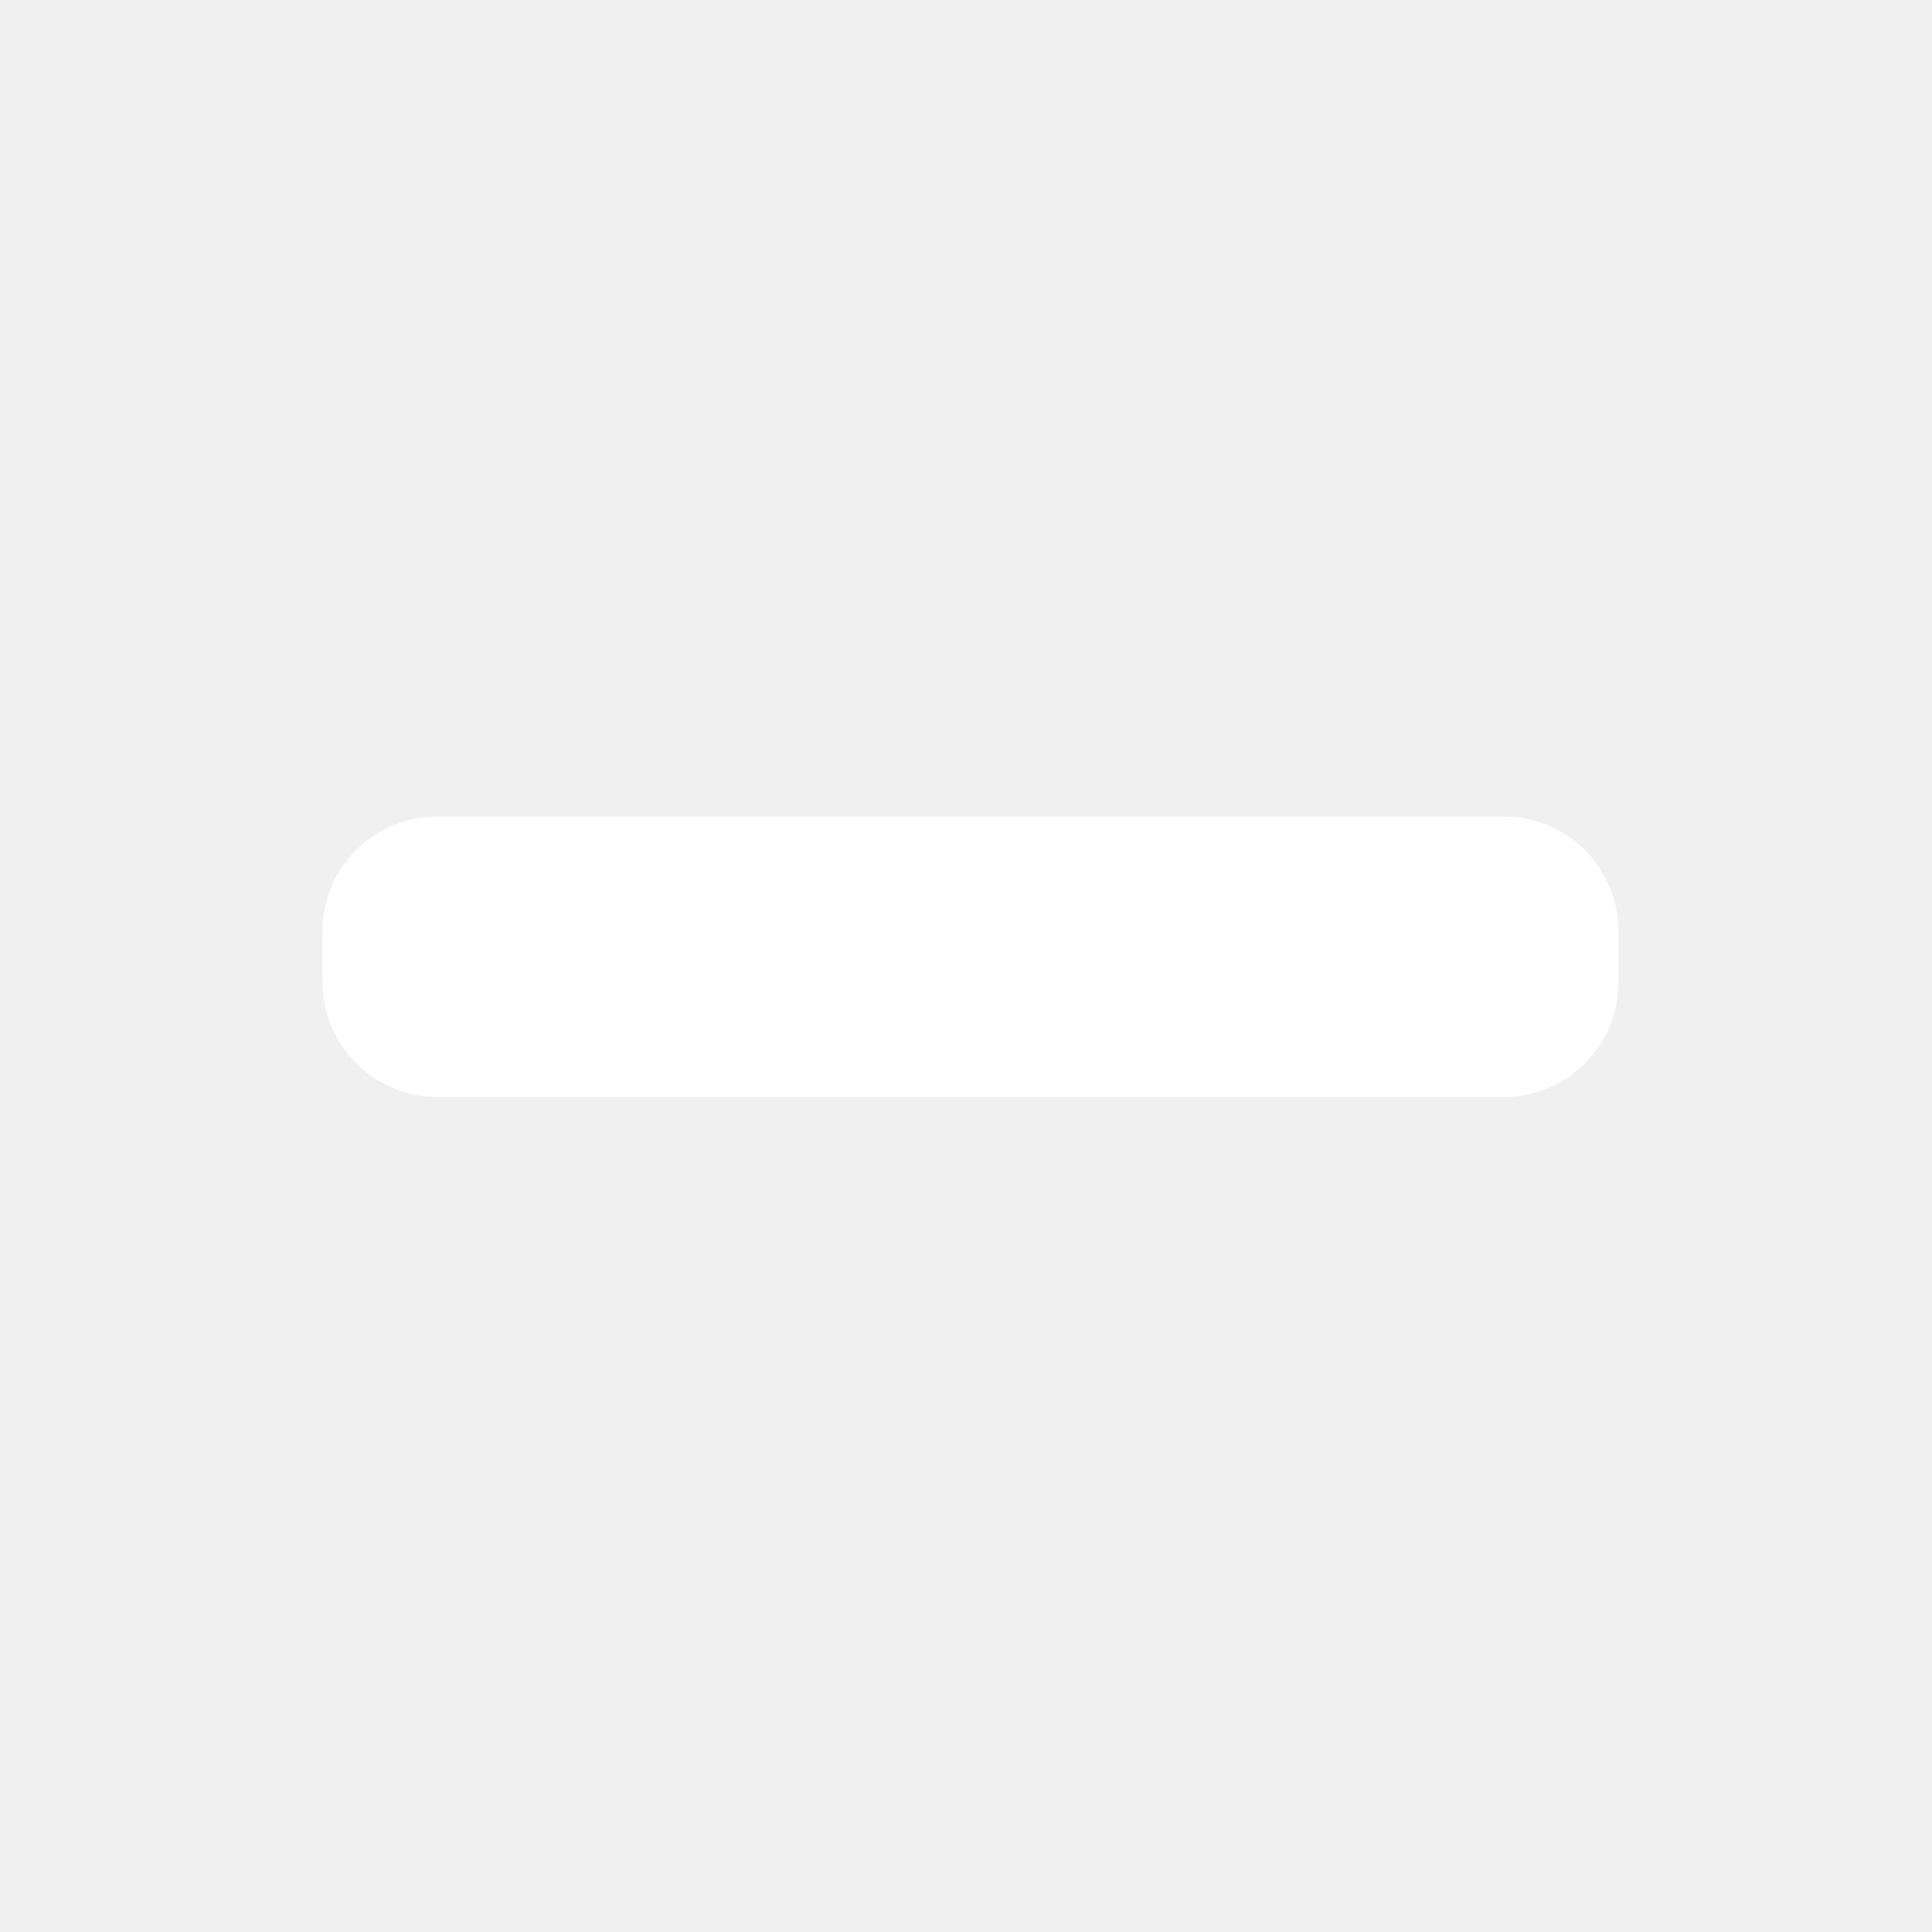
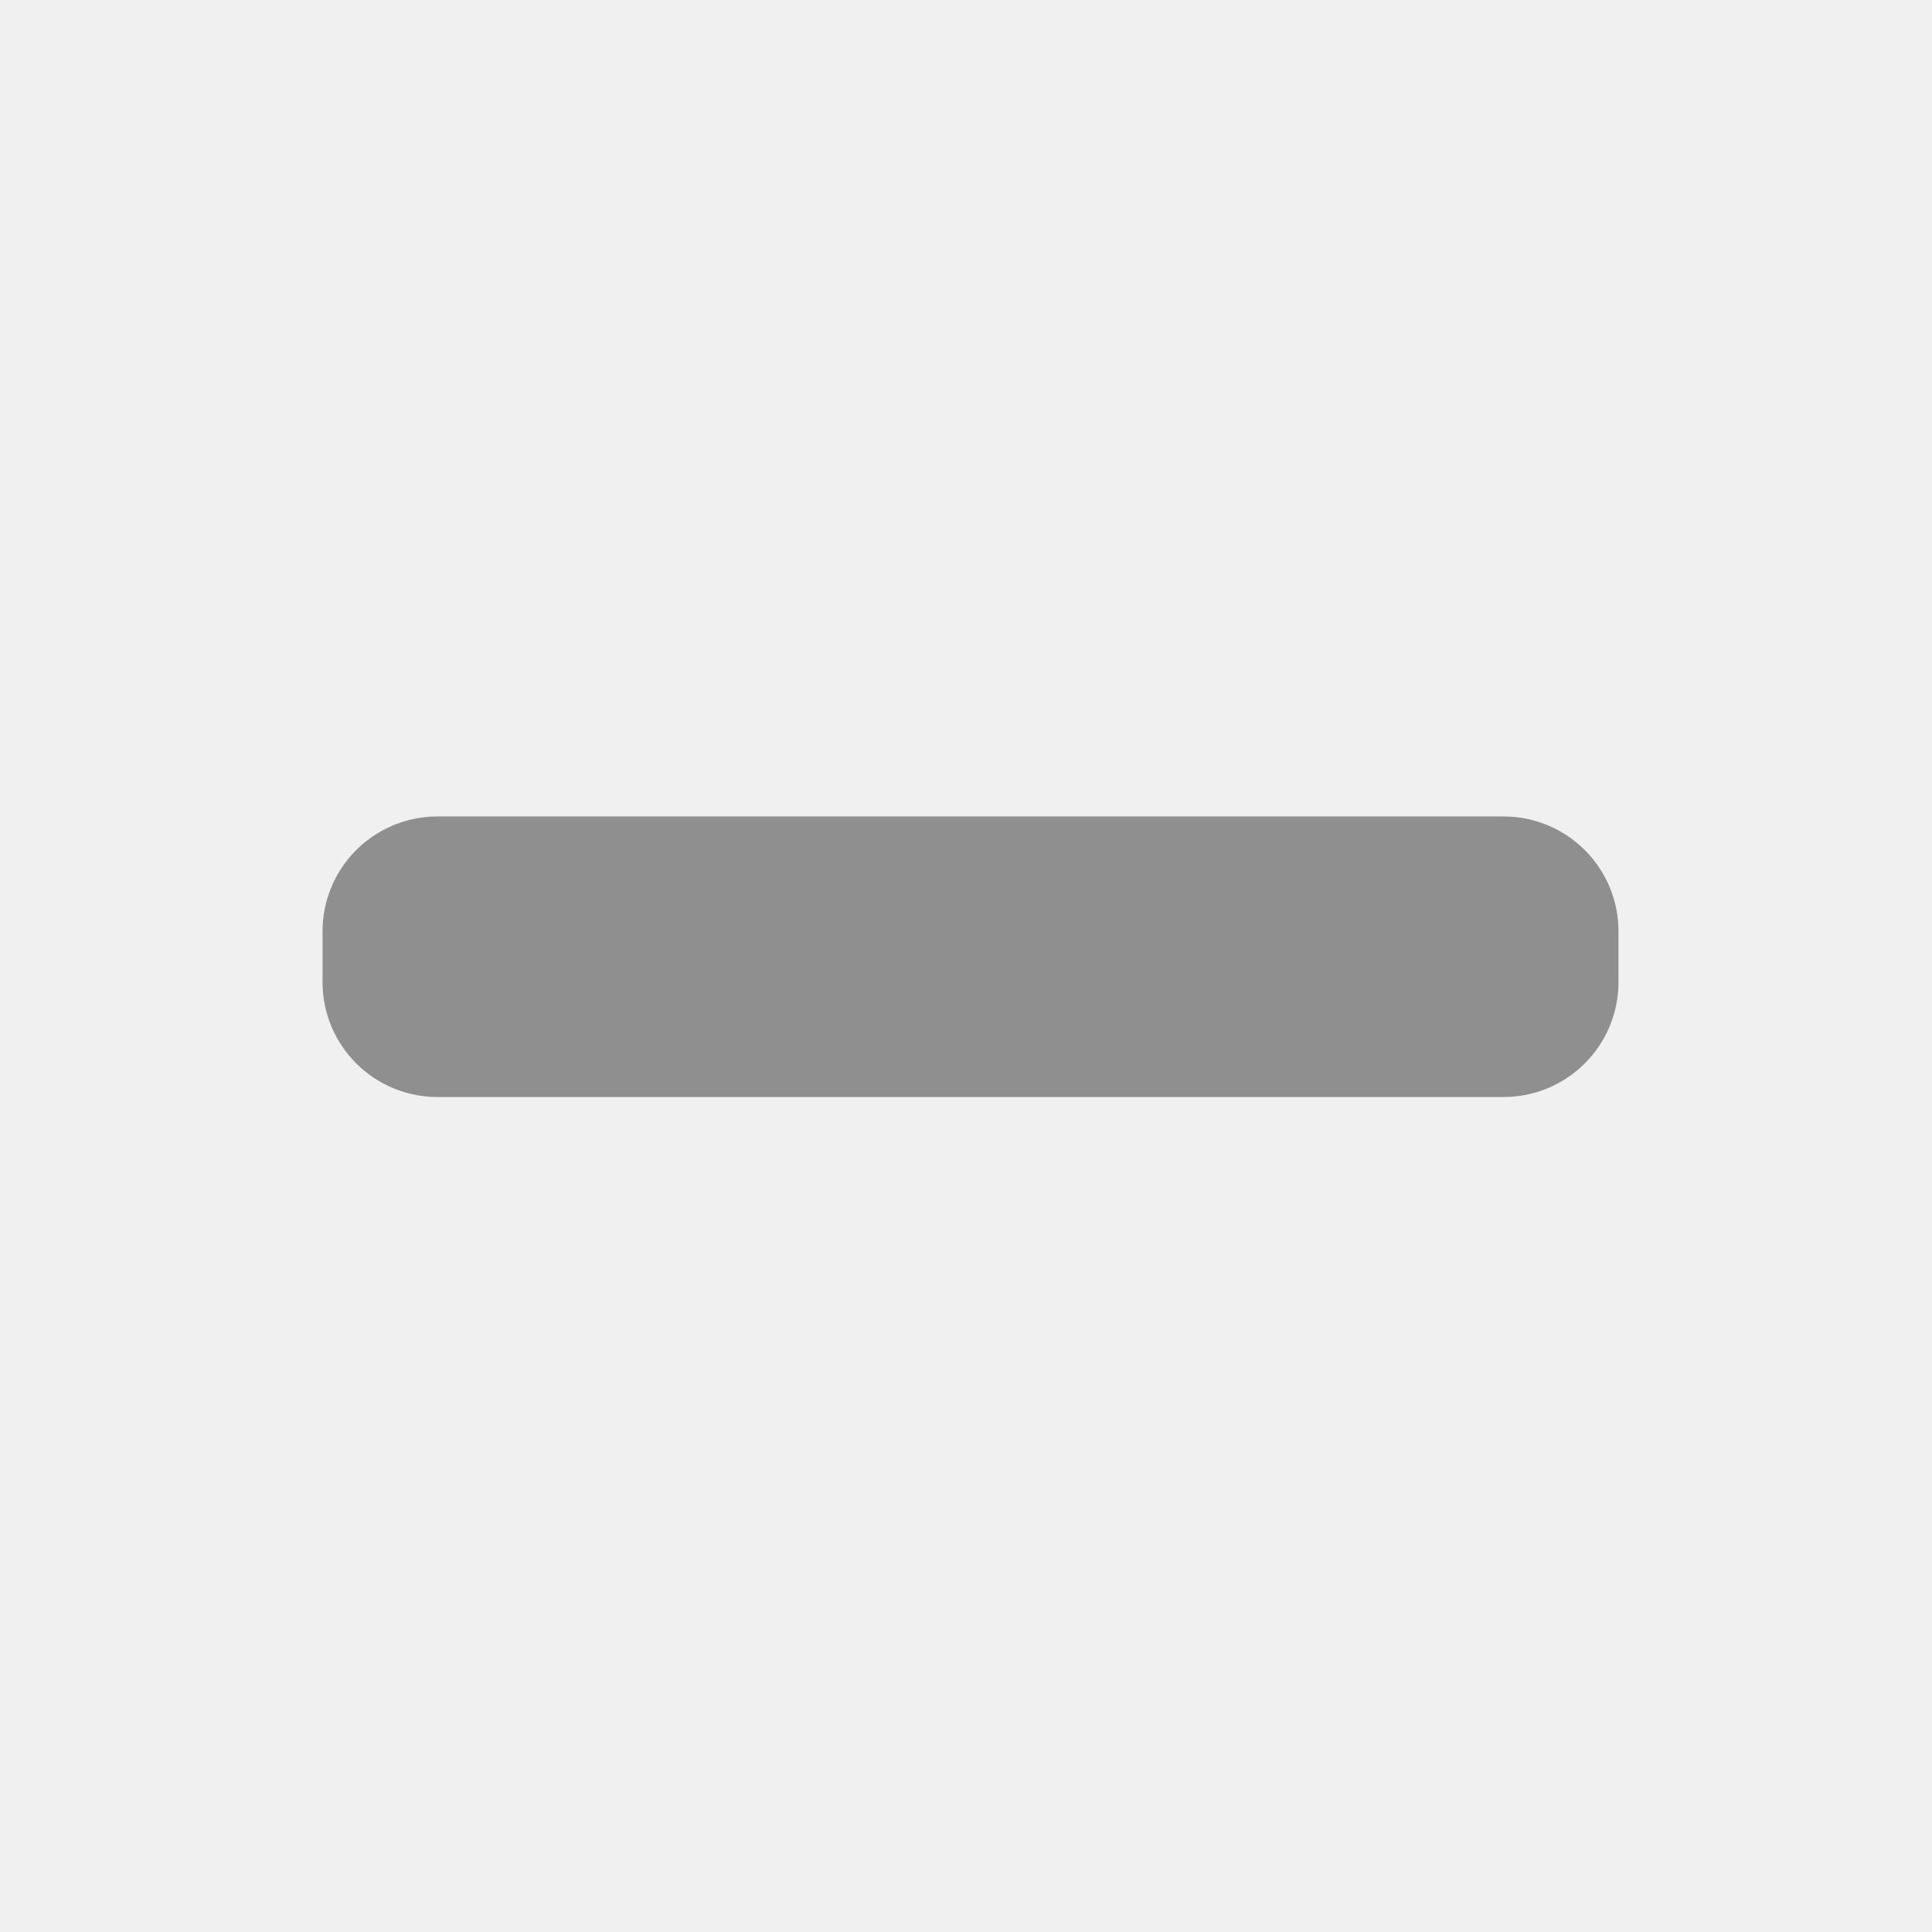
<svg xmlns="http://www.w3.org/2000/svg" xmlns:xlink="http://www.w3.org/1999/xlink" width="24.069" height="24.069" id="svg2" version="1.1">
  <defs id="defs4">
    <linearGradient id="linearGradient3759">
      <stop style="stop-color:#808080;stop-opacity:1;" offset="0" id="stop3761" />
      <stop style="stop-color:#808080;stop-opacity:0;" offset="1" id="stop3763" />
    </linearGradient>
    <linearGradient id="linearGradient5252">
      <stop style="stop-color:#ff6600;stop-opacity:1;" offset="0" id="stop5254" />
      <stop style="stop-color:#366600;stop-opacity:0;" offset="1" id="stop5256" />
    </linearGradient>
    <radialGradient xlink:href="#linearGradient3759" id="radialGradient3781" cx="18.393" cy="-4.205" fx="18.393" fy="-4.205" r="10.322" gradientUnits="userSpaceOnUse" />
  </defs>
  <g id="layer1" transform="translate(-323.5529,-407.3875)">
-     <g id="g3859" style="stroke:#ffffff;stroke-opacity:1;fill:#b3b3b3">
-       <rect transform="matrix(0,-1,1,0,0,0)" y="329.002" x="-419.623" height="13.283" width="0.633" id="rect3013-0-8" style="fill:#b3b3b3;stroke:#ffffff;stroke-width:2.862;stroke-linecap:round;stroke-linejoin:round;stroke-miterlimit:4;stroke-opacity:1;stroke-dasharray:none" />
+     <g id="g3859" style="stroke:#8f8f8f;stroke-opacity:1;fill:none">
+       <rect transform="matrix(0,-1,1,0,0,0)" y="329.002" x="-419.623" height="13.283" width="0.633" id="rect3013-0-8" style="fill:none;stroke:#8f8f8f;stroke-width:2.862;stroke-linecap:round;stroke-linejoin:round;stroke-miterlimit:4;stroke-opacity:1;stroke-dasharray:none" />
    </g>
  </g>
</svg>
